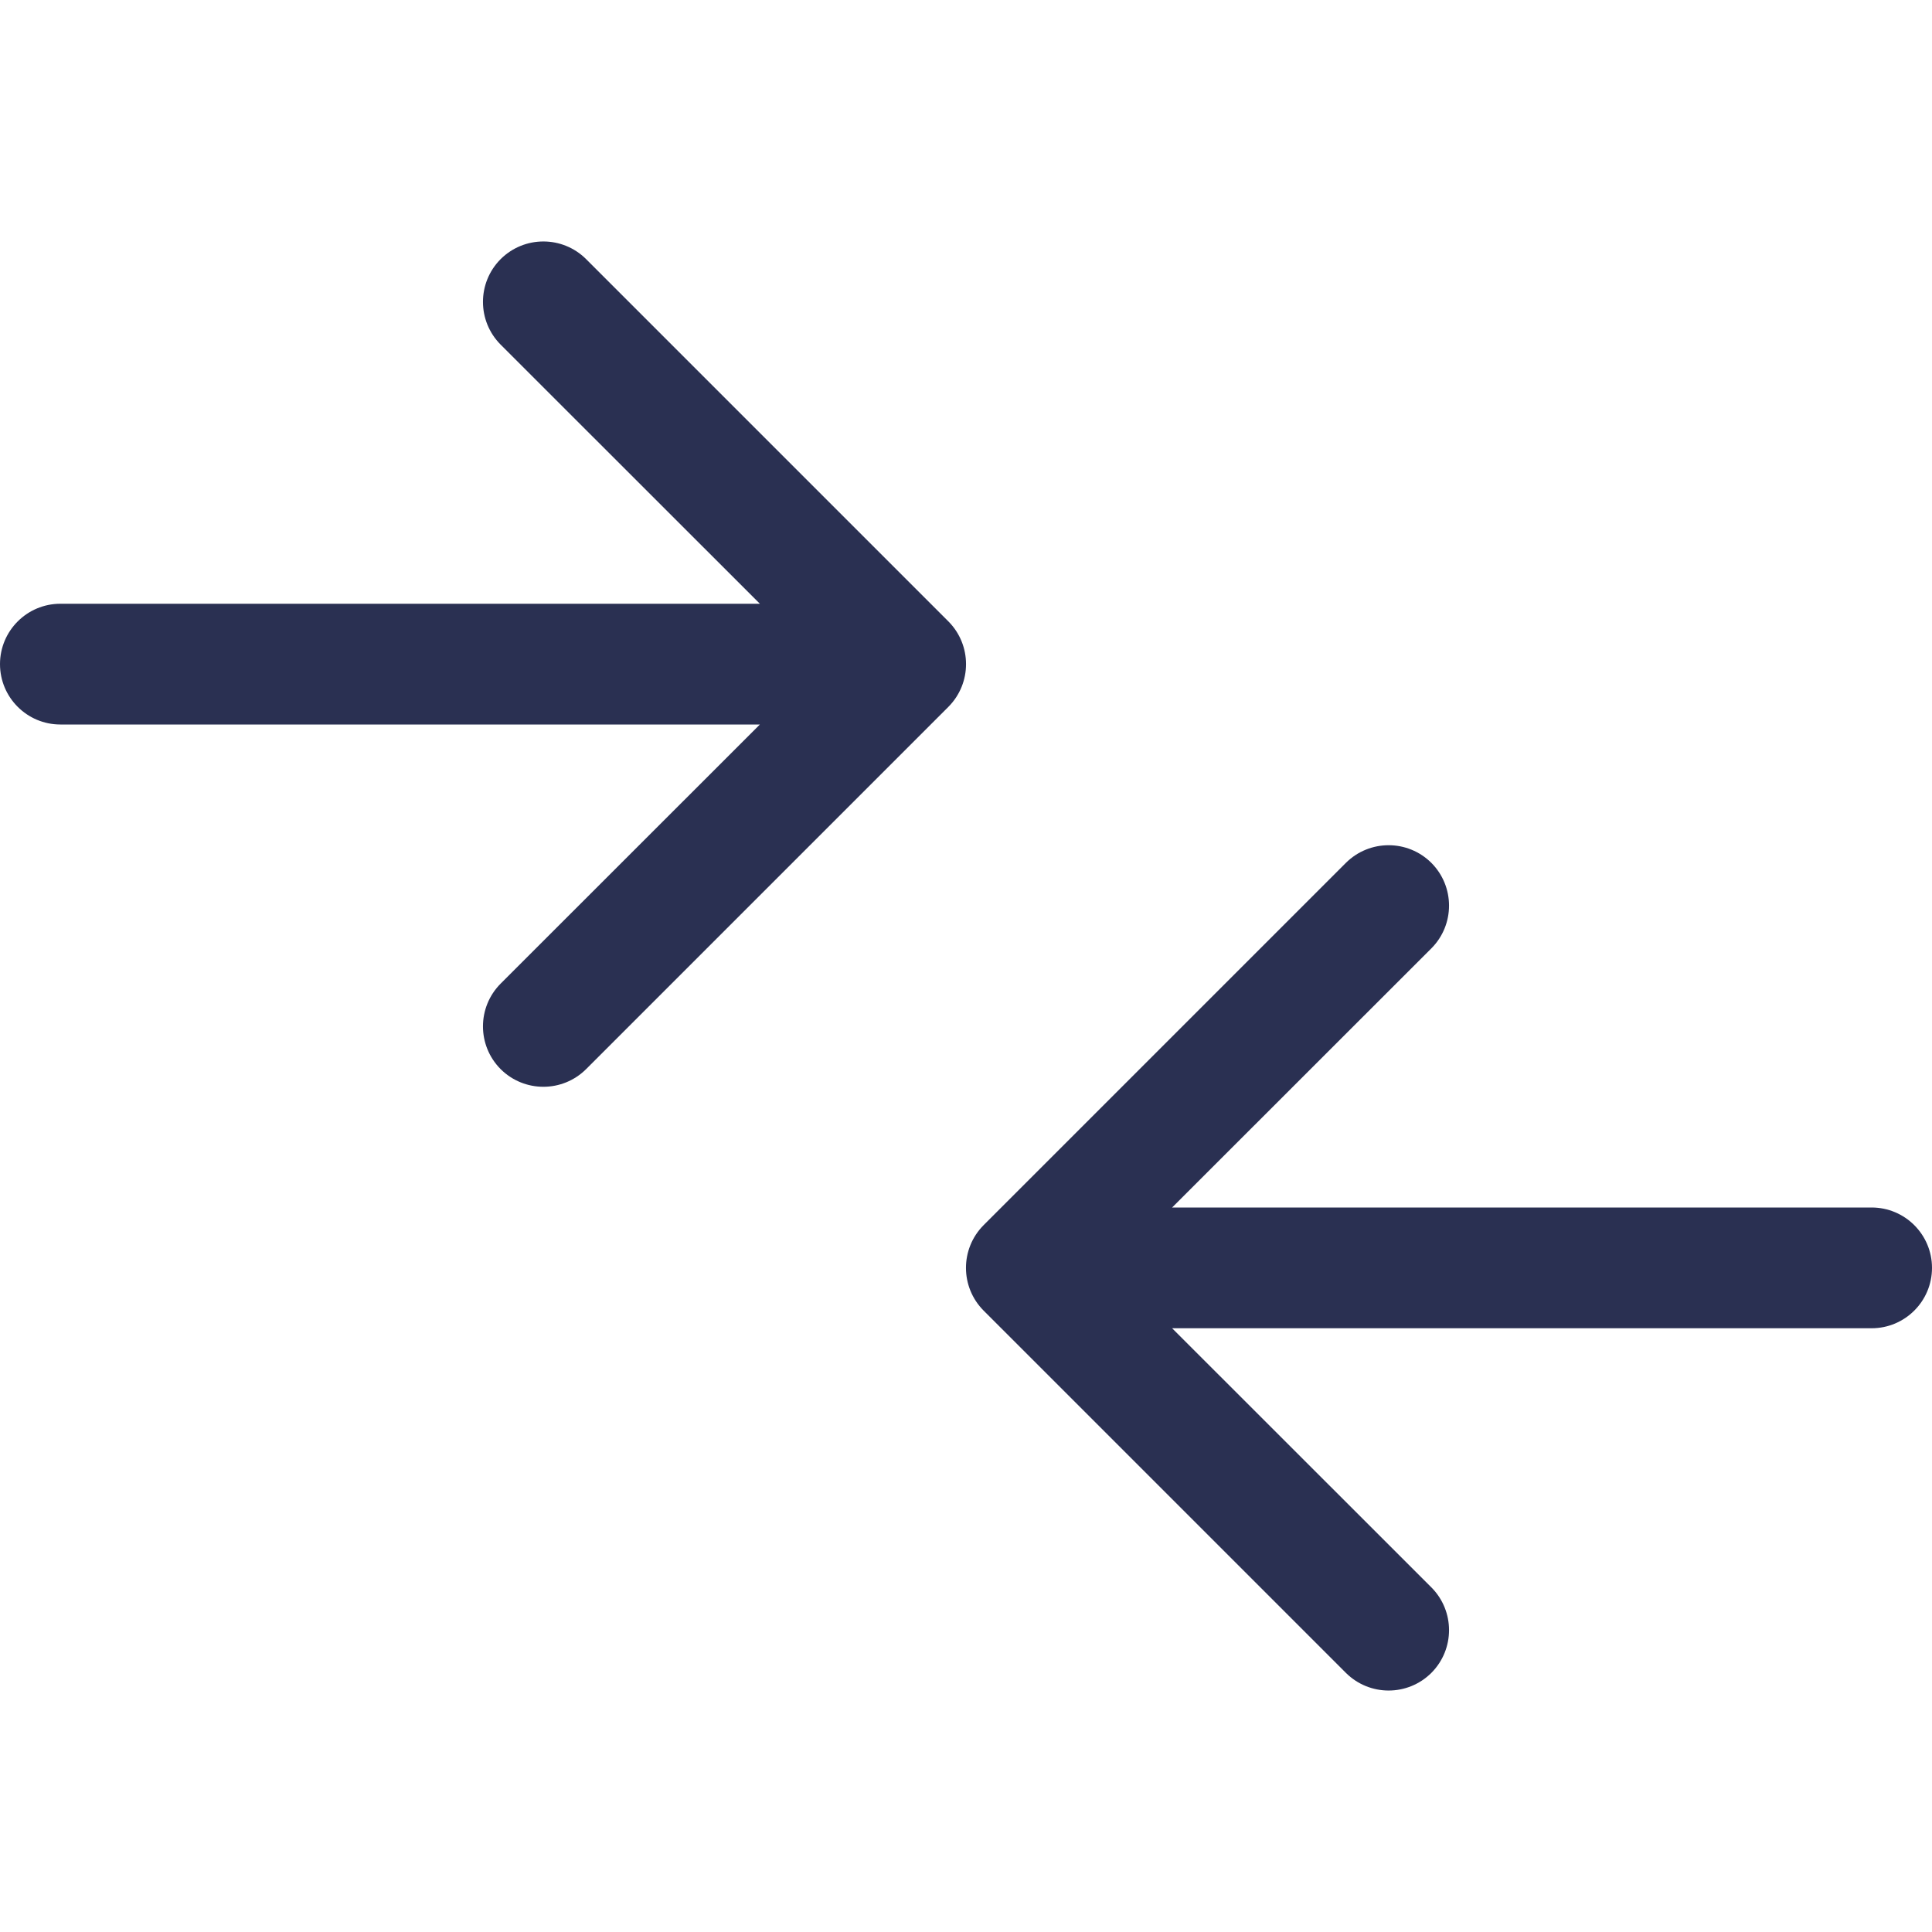
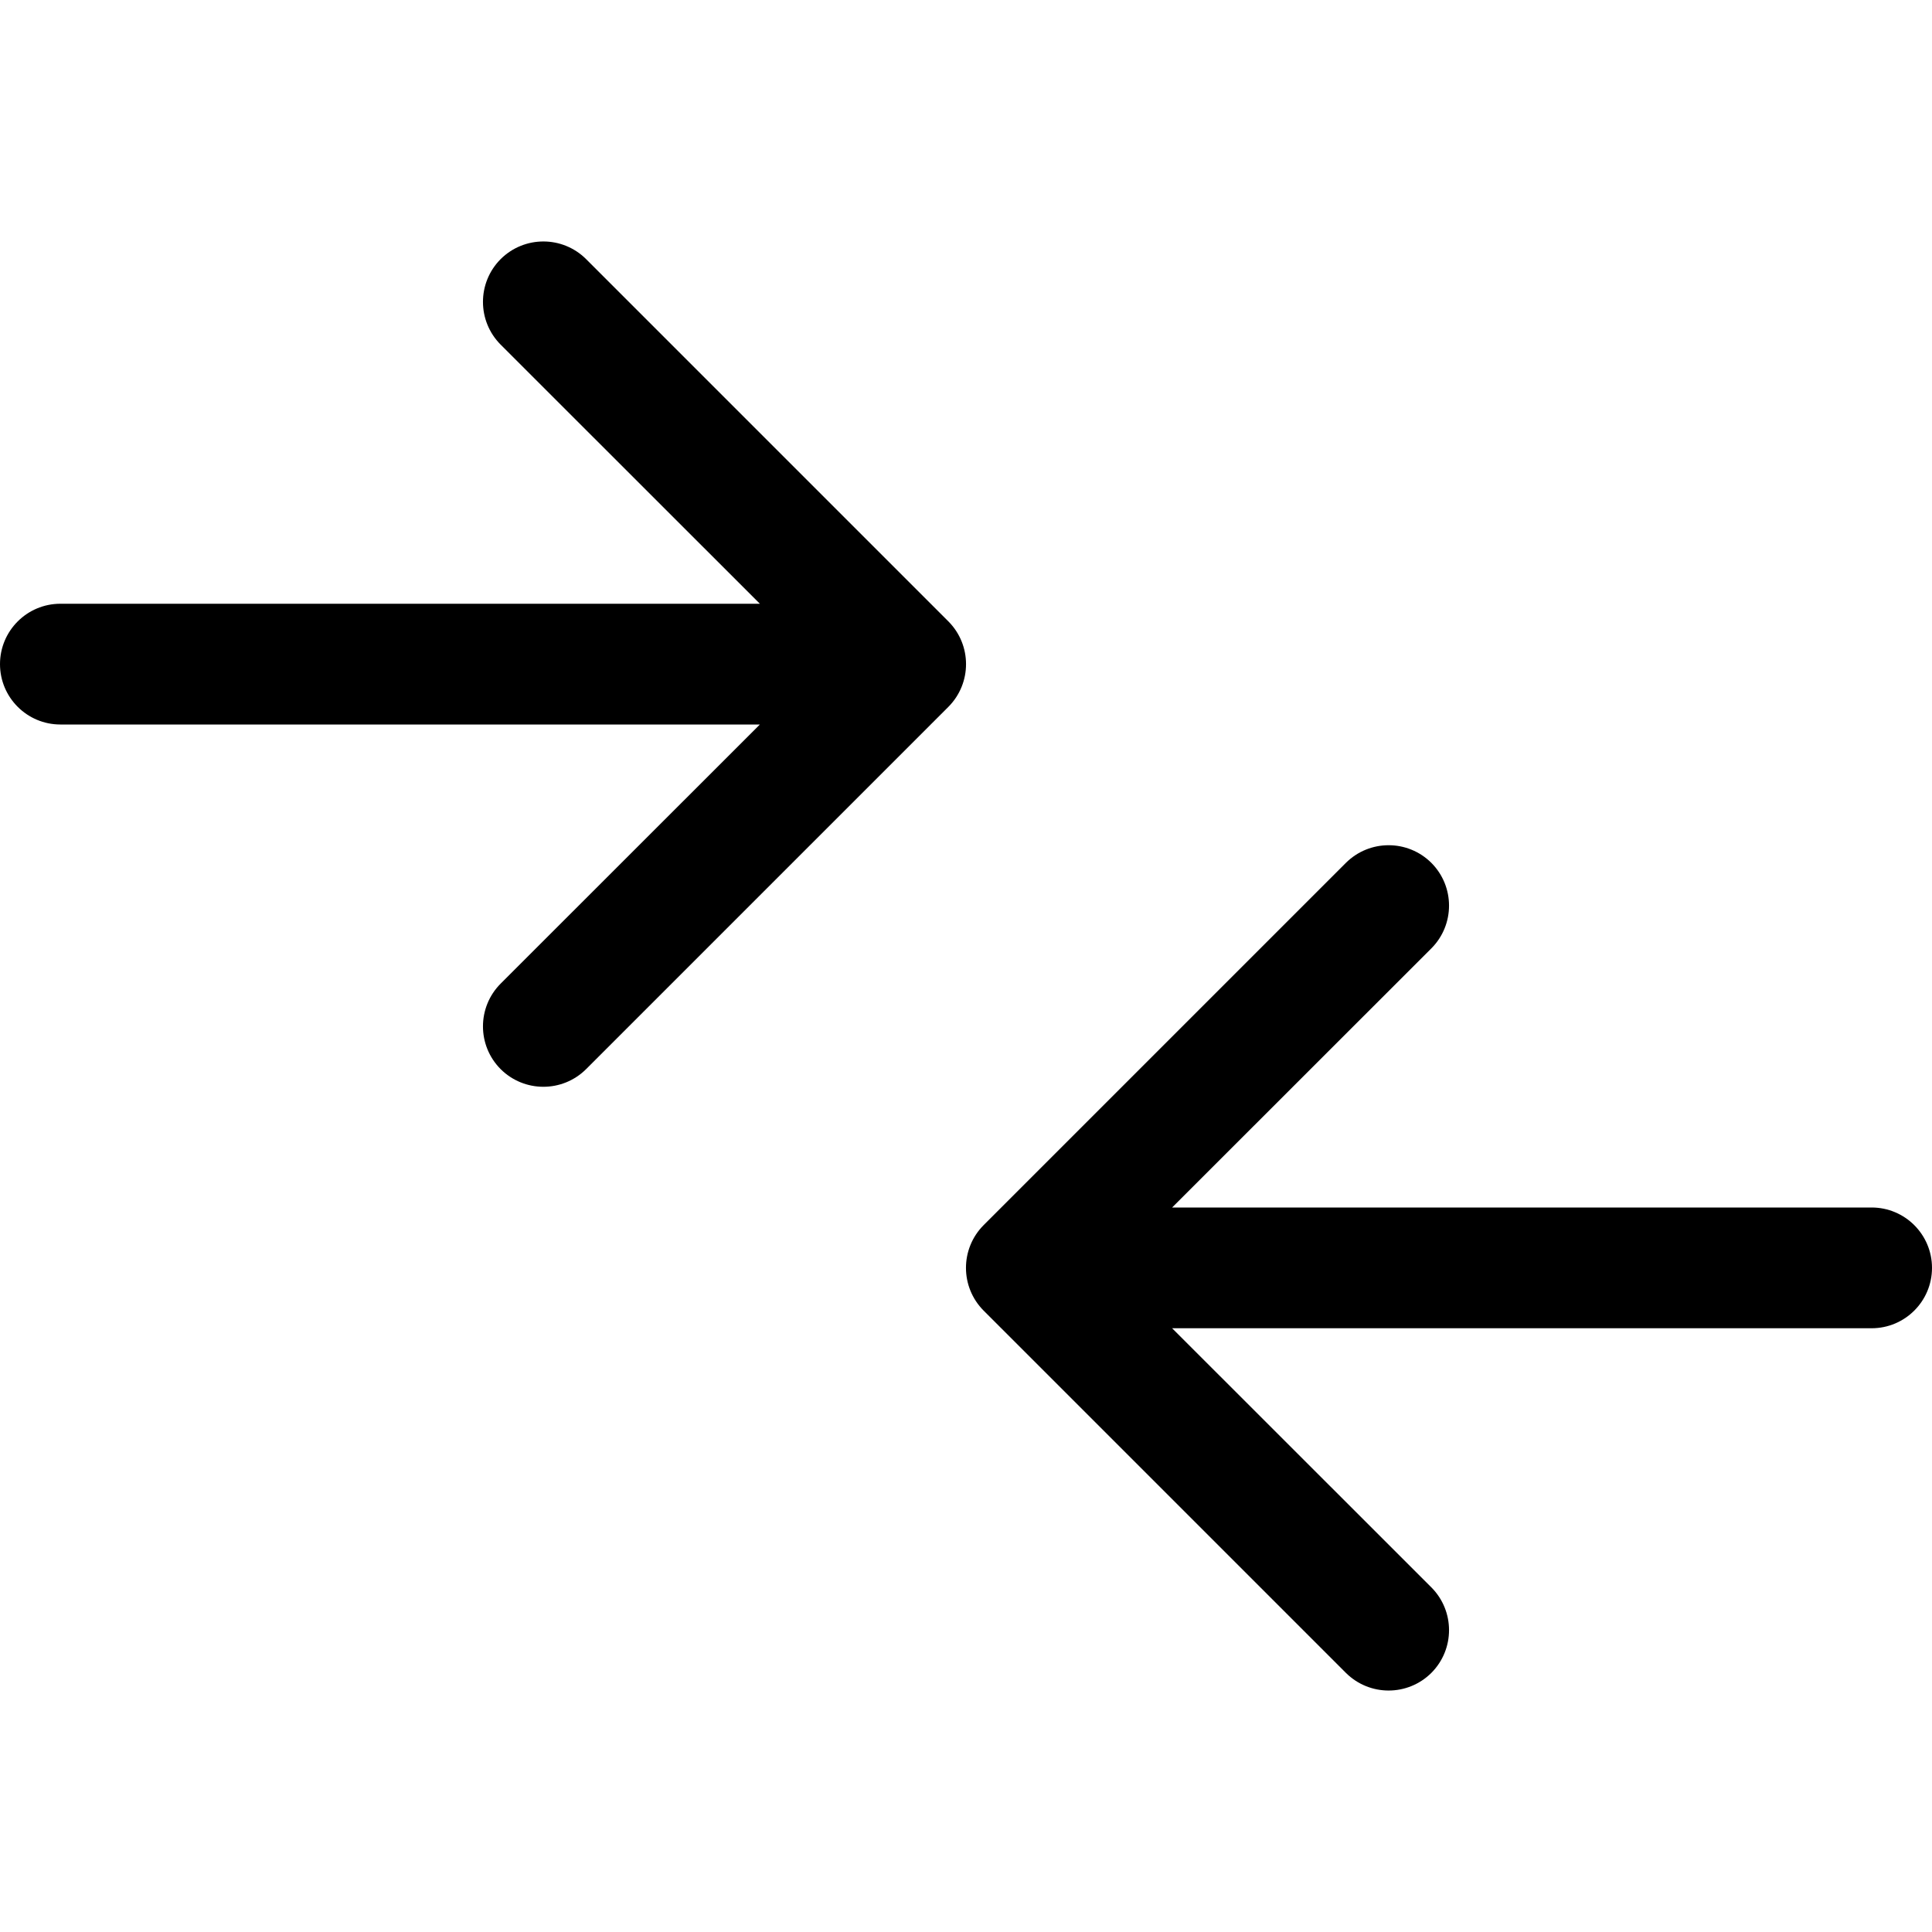
<svg xmlns="http://www.w3.org/2000/svg" width="16px" height="16px" viewBox="0 0 16 16" version="1.1">
  <defs />
-   <g id="icons/system/light/chart-settings/comparison/ic-comparison-normal" stroke="none" stroke-width="1" fill="none" fill-rule="evenodd">
-     <path d="M9.707,10 L15.5,10 C15.776,10 16,10.224 16,10.5 C16,10.776 15.776,11 15.5,11 L9.707,11 L11.854,13.146 C12.049,13.342 12.049,13.658 11.854,13.854 C11.658,14.049 11.342,14.049 11.146,13.854 L8.146,10.854 C7.951,10.658 7.951,10.342 8.146,10.146 L11.146,7.146 C11.342,6.951 11.658,6.951 11.854,7.146 C12.049,7.342 12.049,7.658 11.854,7.854 L9.707,10 Z M6.293,6 L0.5,6 C0.224,6 0,5.776 0,5.5 C0,5.224 0.224,5 0.5,5 L6.293,5 L4.146,2.854 C3.951,2.658 3.951,2.342 4.146,2.146 C4.342,1.951 4.658,1.951 4.854,2.146 L7.854,5.146 C8.049,5.342 8.049,5.658 7.854,5.854 L4.854,8.854 C4.658,9.049 4.342,9.049 4.146,8.854 C3.951,8.658 3.951,8.342 4.146,8.146 L6.293,6 Z" id="Combined-Shape" fill="#2A3052" fill-rule="nonzero" />
+   <g id="icons/system/light/chart-settings/comparison/ic-comparison-normal" stroke="none" stroke-width="1" fill-rule="evenodd">
+     <path d="M9.707,10 L15.5,10 C15.776,10 16,10.224 16,10.5 C16,10.776 15.776,11 15.5,11 L9.707,11 L11.854,13.146 C12.049,13.342 12.049,13.658 11.854,13.854 C11.658,14.049 11.342,14.049 11.146,13.854 L8.146,10.854 C7.951,10.658 7.951,10.342 8.146,10.146 L11.146,7.146 C11.342,6.951 11.658,6.951 11.854,7.146 C12.049,7.342 12.049,7.658 11.854,7.854 L9.707,10 Z M6.293,6 L0.5,6 C0.224,6 0,5.776 0,5.5 C0,5.224 0.224,5 0.5,5 L6.293,5 L4.146,2.854 C3.951,2.658 3.951,2.342 4.146,2.146 C4.342,1.951 4.658,1.951 4.854,2.146 L7.854,5.146 C8.049,5.342 8.049,5.658 7.854,5.854 L4.854,8.854 C4.658,9.049 4.342,9.049 4.146,8.854 C3.951,8.658 3.951,8.342 4.146,8.146 L6.293,6 Z" id="Combined-Shape" fill-rule="nonzero" />
  </g>
</svg>
